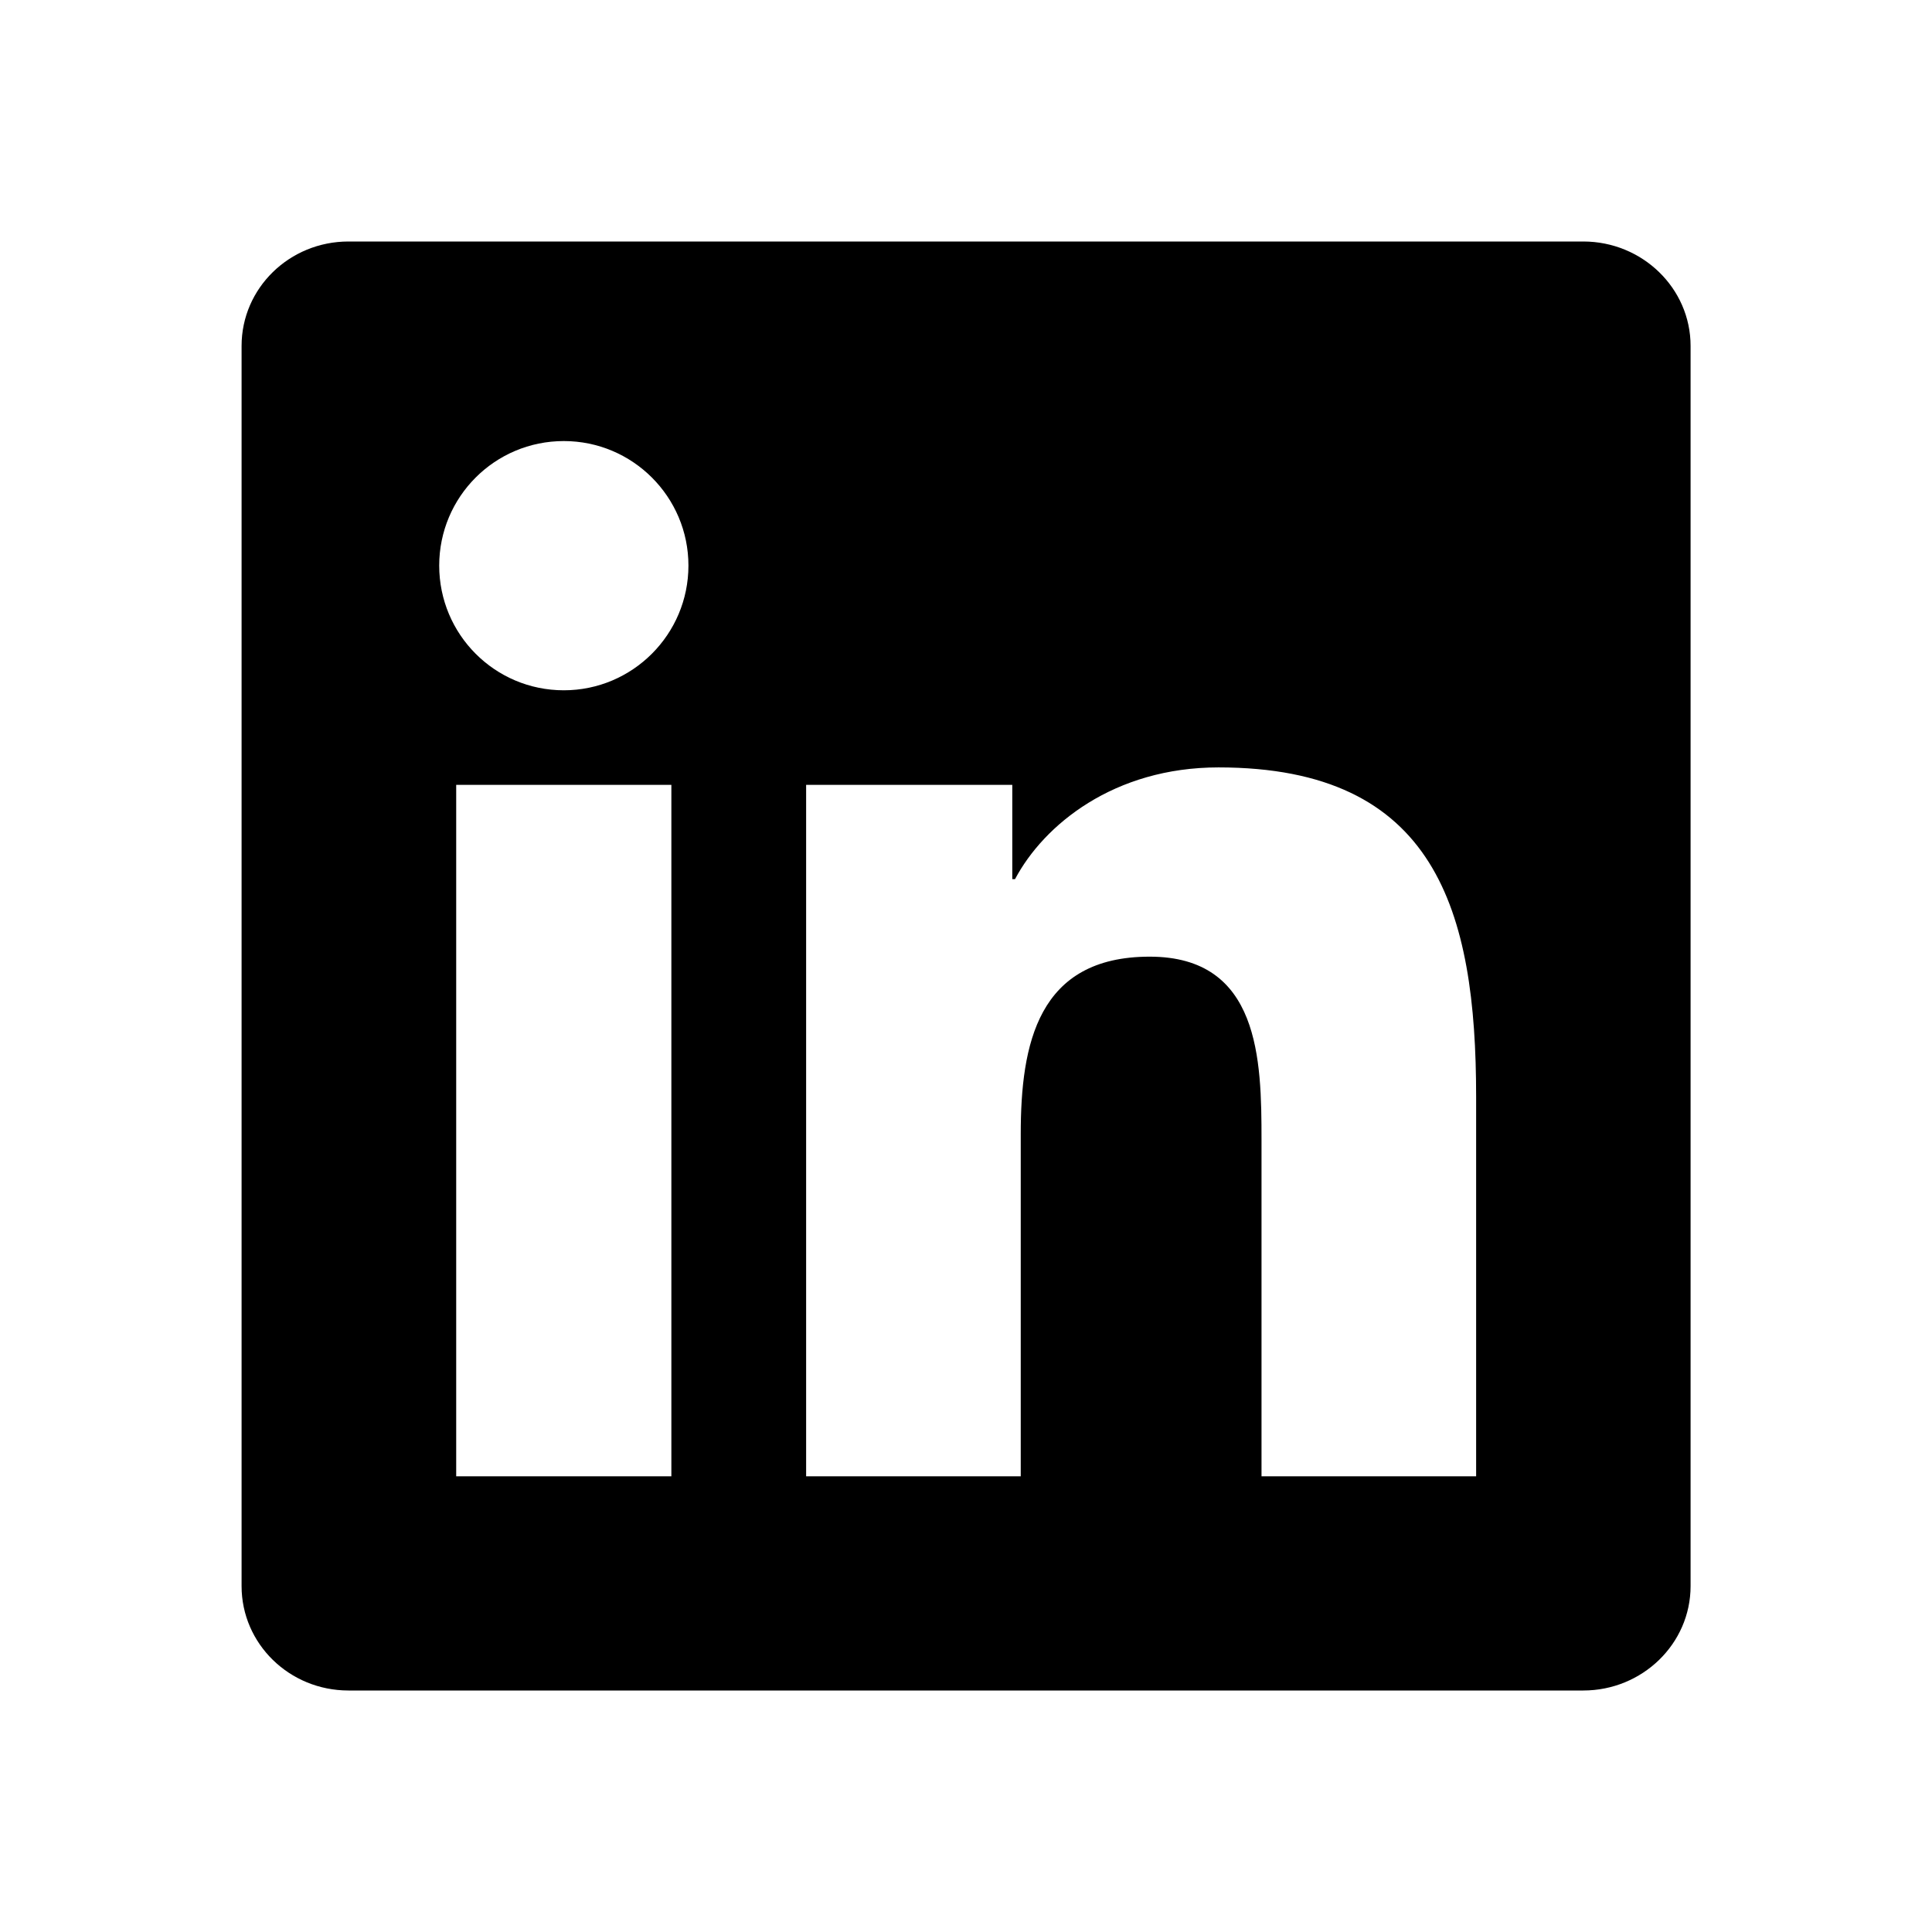
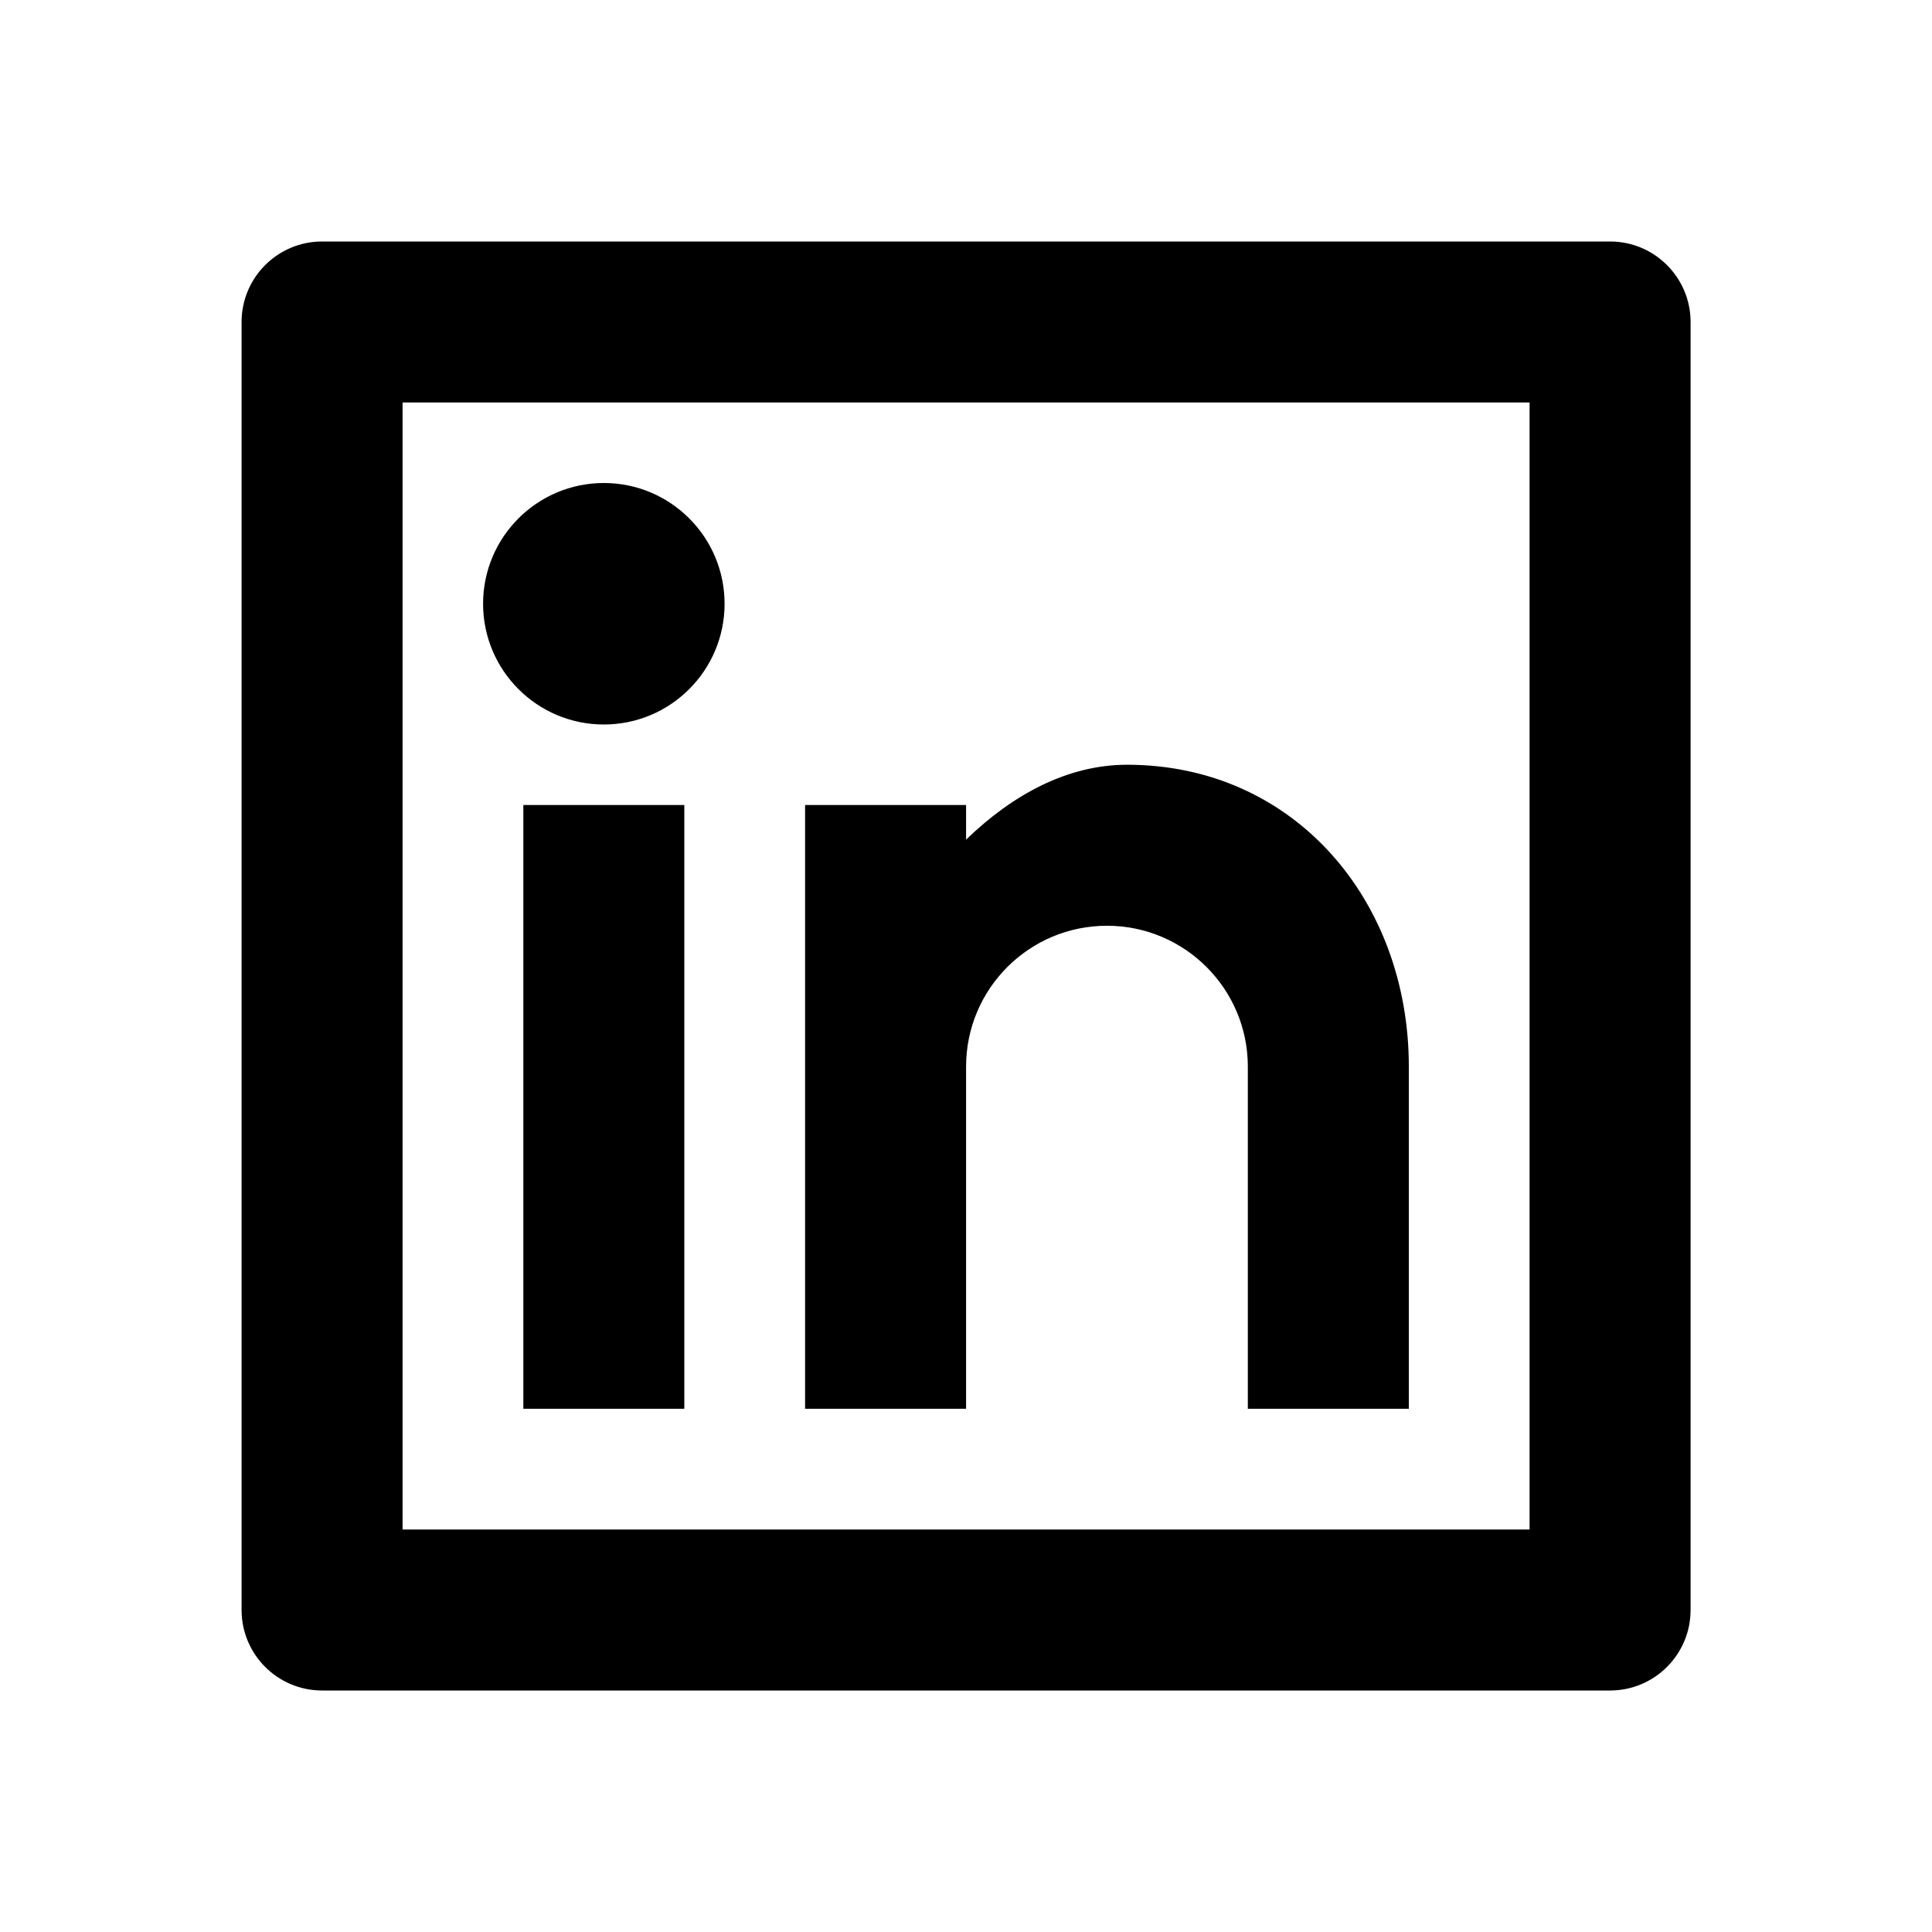
<svg xmlns="http://www.w3.org/2000/svg" viewBox="0 0 24 24" fill="currentColor">
-   <path d="M18.336 18.339H15.671V14.162C15.671 13.166 15.65 11.884 14.282 11.884C12.892 11.884 12.68 12.968 12.68 14.089V18.339H10.014V9.75H12.575V10.921H12.609C12.967 10.246 13.837 9.533 15.137 9.533C17.837 9.533 18.337 11.311 18.337 13.624V18.339H18.336ZM7.004 8.575C6.146 8.575 5.456 7.88 5.456 7.026C5.456 6.173 6.146 5.479 7.004 5.479C7.859 5.479 8.552 6.173 8.552 7.026C8.552 7.88 7.858 8.575 7.004 8.575ZM8.34 18.339H5.667V9.75H8.34V18.339ZM19.67 3H4.329C3.595 3 3.001 3.58 3.001 4.297V19.703C3.001 20.42 3.595 21 4.329 21H19.668C20.401 21 21.001 20.42 21.001 19.703V4.297C21.001 3.58 20.401 3 19.668 3H19.67Z" />
+   <path d="M4.001 3H20.001C20.553 3 21.001 3.448 21.001 4V20C21.001 20.552 20.553 21 20.001 21H4.001C3.449 21 3.001 20.552 3.001 20V4C3.001 3.448 3.449 3 4.001 3ZM5.001 5V19H19.001V5H5.001ZM7.501 9C6.673 9 6.001 8.328 6.001 7.5C6.001 6.672 6.673 6 7.501 6C8.329 6 9.001 6.672 9.001 7.5C9.001 8.328 8.329 9 7.501 9ZM6.501 10H8.501V17.5H6.501V10ZM12.001 10.43C12.585 9.865 13.267 9.5 14.001 9.5C16.072 9.5 17.501 11.179 17.501 13.25V17.5H15.501V13.25C15.501 12.284 14.717 11.5 13.751 11.5C12.784 11.5 12.001 12.284 12.001 13.25V17.5H10.001V10H12.001V10.43Z" />
</svg>
